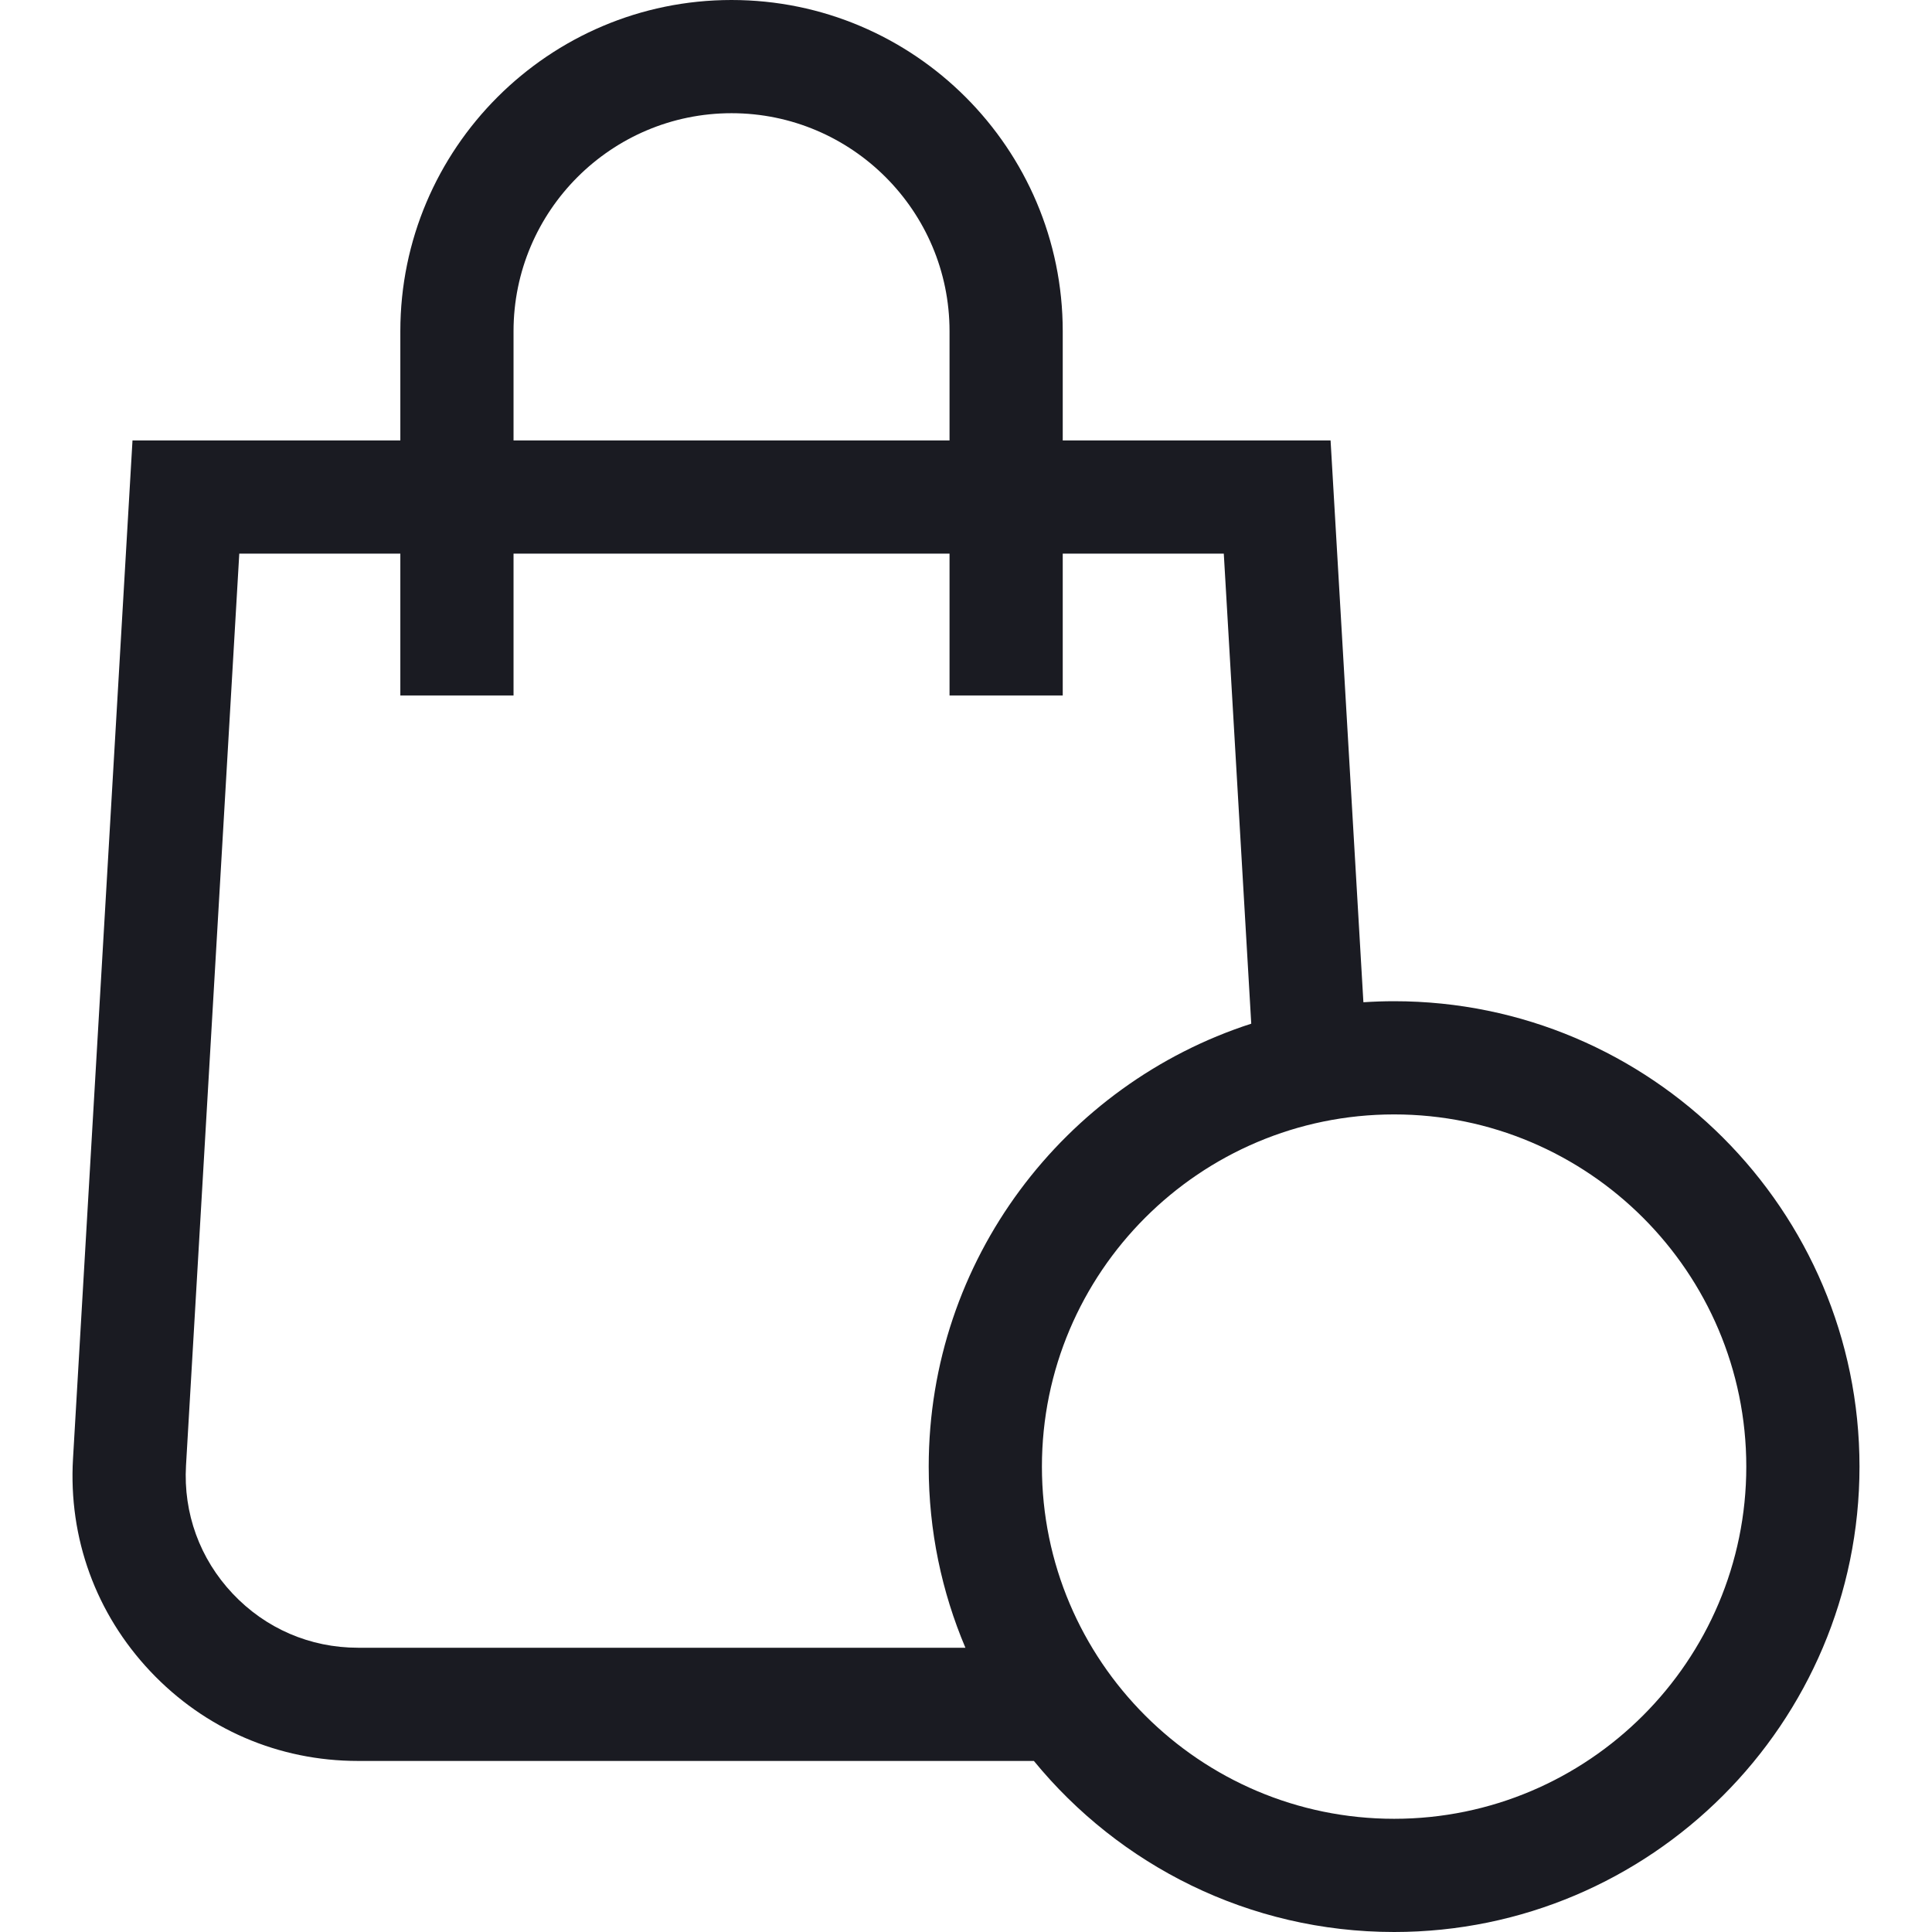
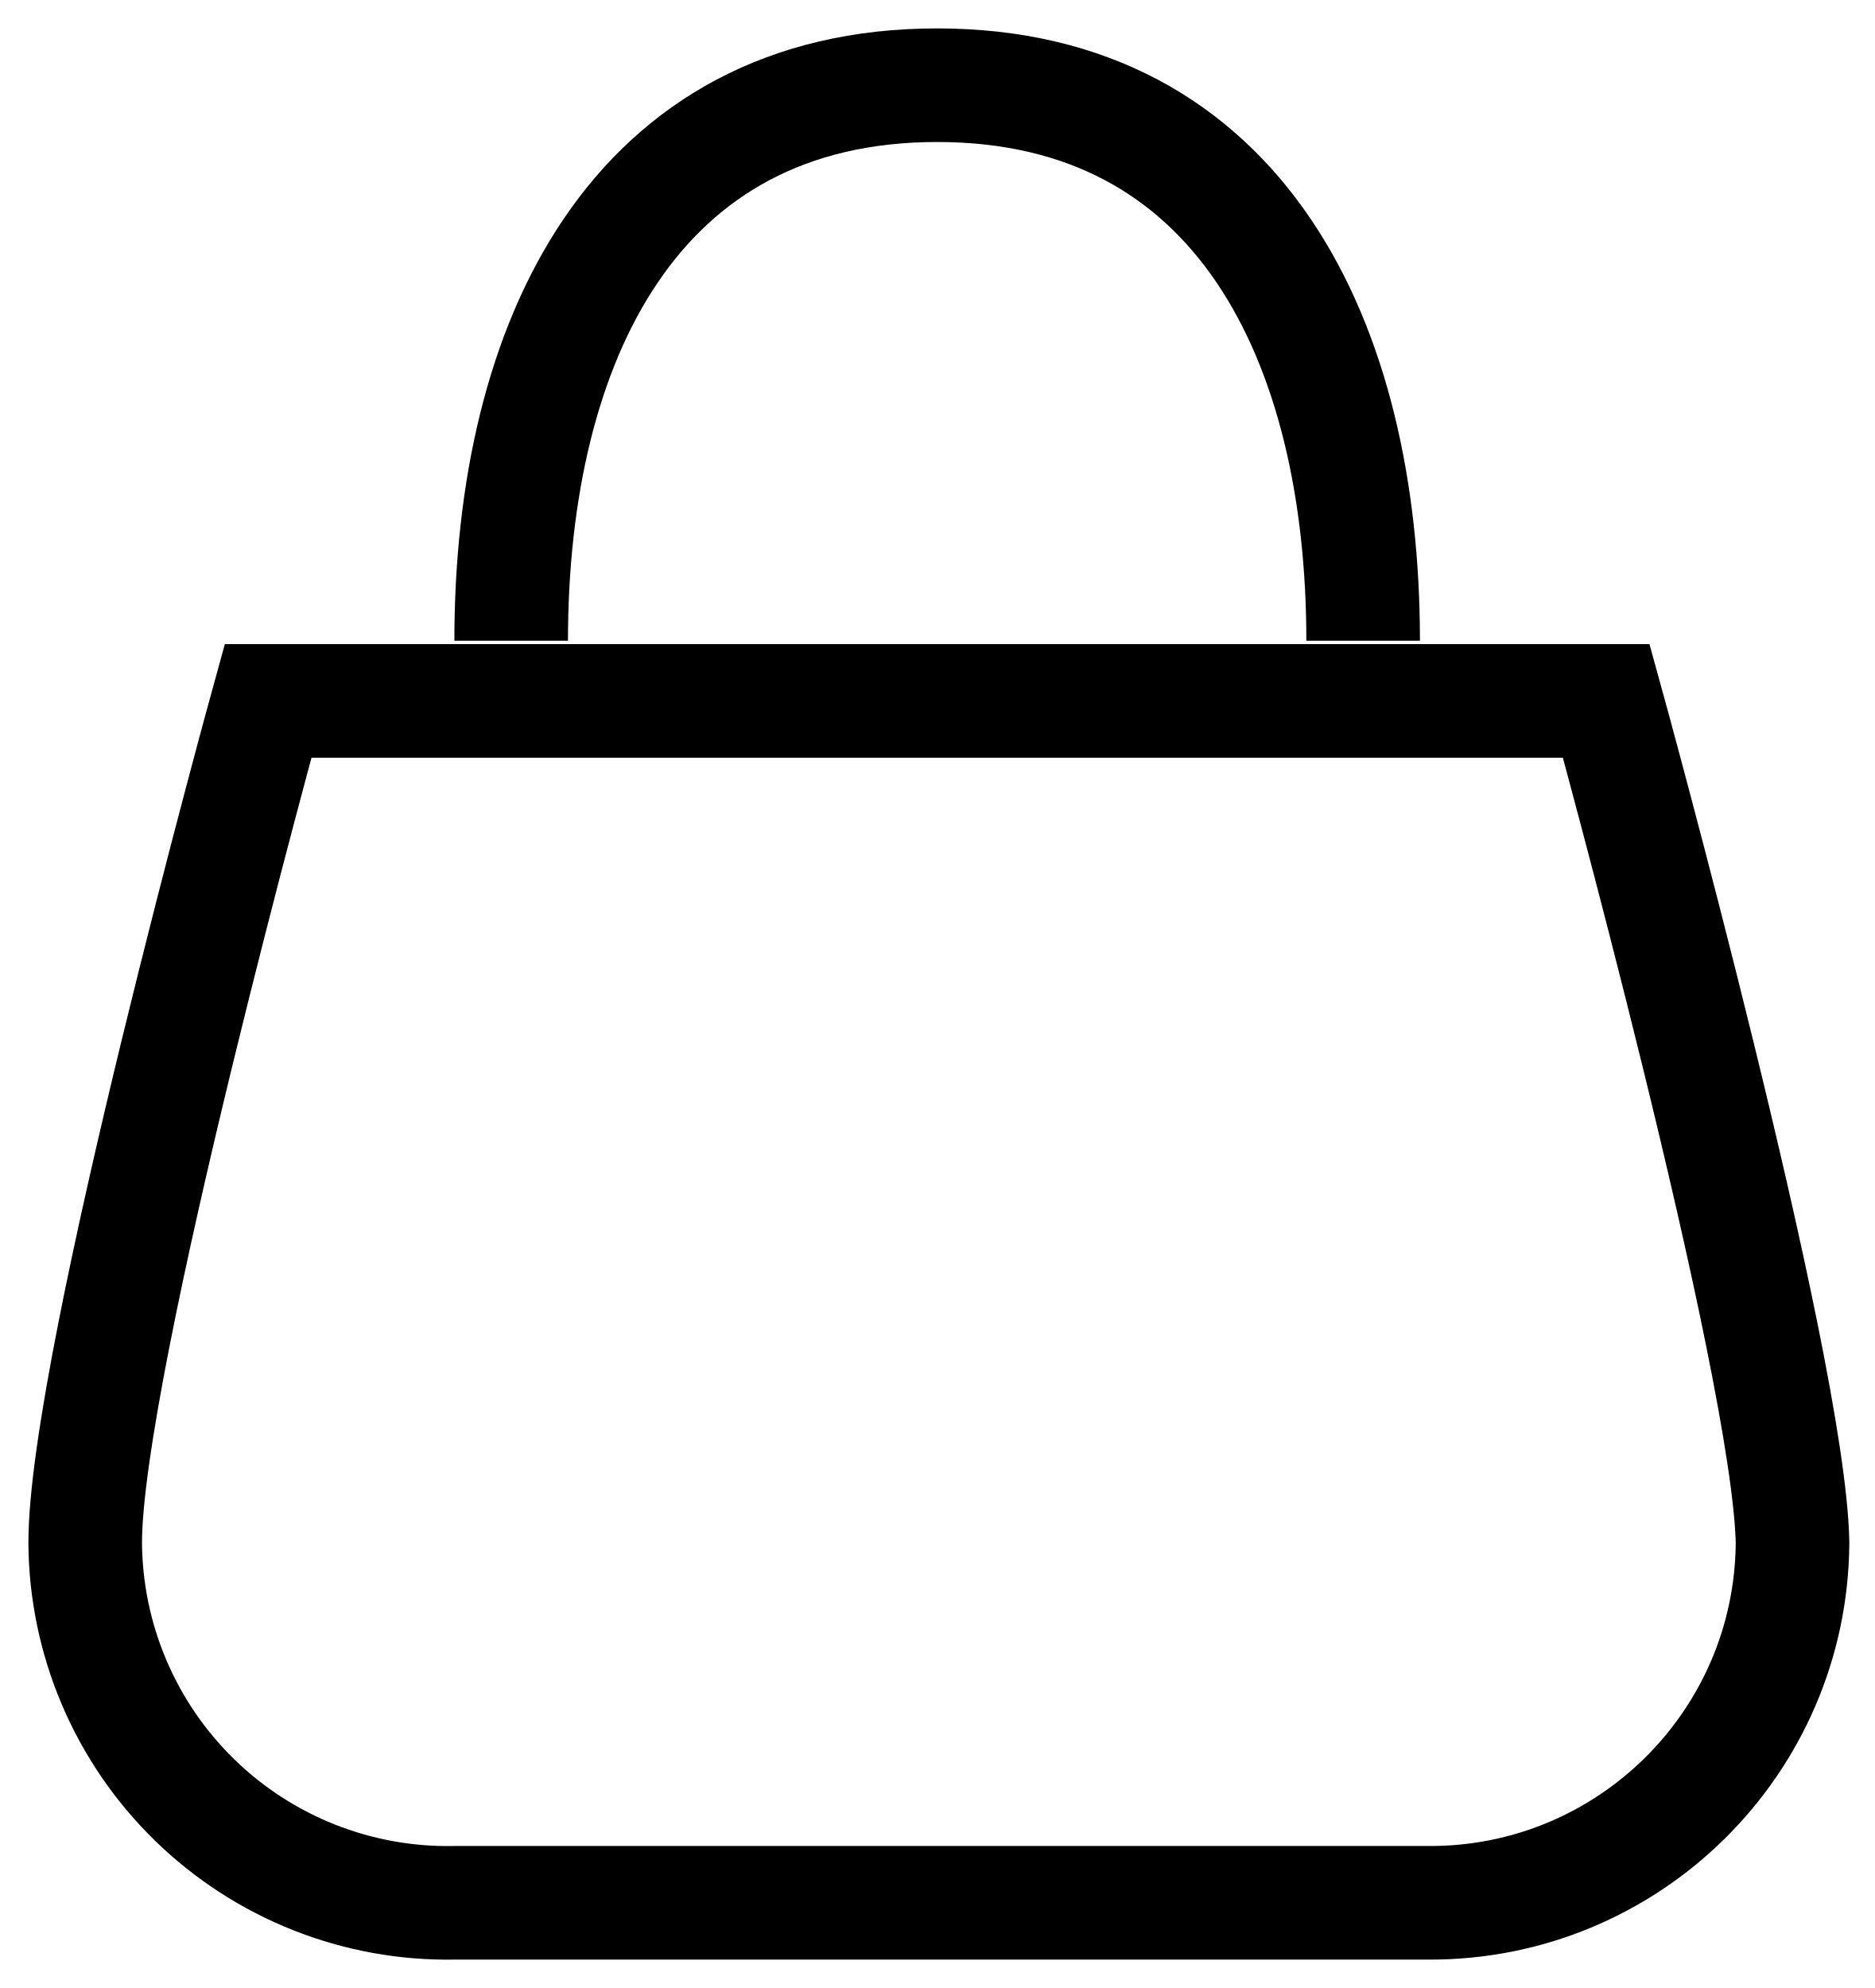
- <svg xmlns="http://www.w3.org/2000/svg" fill="#1A1B22" id="Layer_1" enable-background="new 0 0 511.998 511.998" height="512" viewBox="0 0 511.998 511.998" width="512">
-   <g>
-     <path d="m369.451 265.331c-2.735 0-5.447.099-8.138.275l-8.698-148.885h-70.979v-28.95c-.001-48.397-39.375-87.771-87.772-87.771s-87.771 39.374-87.771 87.771v28.95h-70.98l-15.766 269.873c-1.227 21.013 6.051 41.018 20.494 56.329s33.989 23.743 55.037 23.743h179.112c22.636 27.652 57.021 45.332 95.461 45.332 68.006 0 123.333-55.327 123.333-123.333 0-68.007-55.327-123.334-123.333-123.334zm-233.359-177.56c0-31.855 25.916-57.771 57.771-57.771s57.772 25.916 57.772 57.771v28.95h-115.543zm-41.214 348.895c-12.702 0-24.498-5.089-33.214-14.329s-13.108-21.313-12.368-33.993l14.115-241.622h42.681v37.588h30v-37.588h115.543v37.588h30v-37.588h42.681l7.277 124.562c-49.541 16.016-85.475 62.578-85.475 117.382 0 17.017 3.465 33.24 9.725 48.001h-160.965zm274.573 45.332c-51.464 0-93.333-41.869-93.333-93.333 0-51.465 41.869-93.334 93.333-93.334s93.333 41.869 93.333 93.334c0 51.464-41.869 93.333-93.333 93.333z" />
-   </g>
+ <svg xmlns="http://www.w3.org/2000/svg" fill="none" viewBox="0 0 16.5 17.5">
+   <path stroke="rgba(0,0,0,1)" d="M14.14,6.17H2.36S.75,12,.75,13.58A3.19,3.19,0,0,0,4,16.75h8.57a3.19,3.19,0,0,0,3.21-3.17C15.75,12,14.14,6.17,14.14,6.17Z" />
+   <path stroke="rgba(0,0,0,1)" d="M4.5,5.64C4.5,3,5.59.75,8.25.75S12,3,12,5.64" />
</svg>
